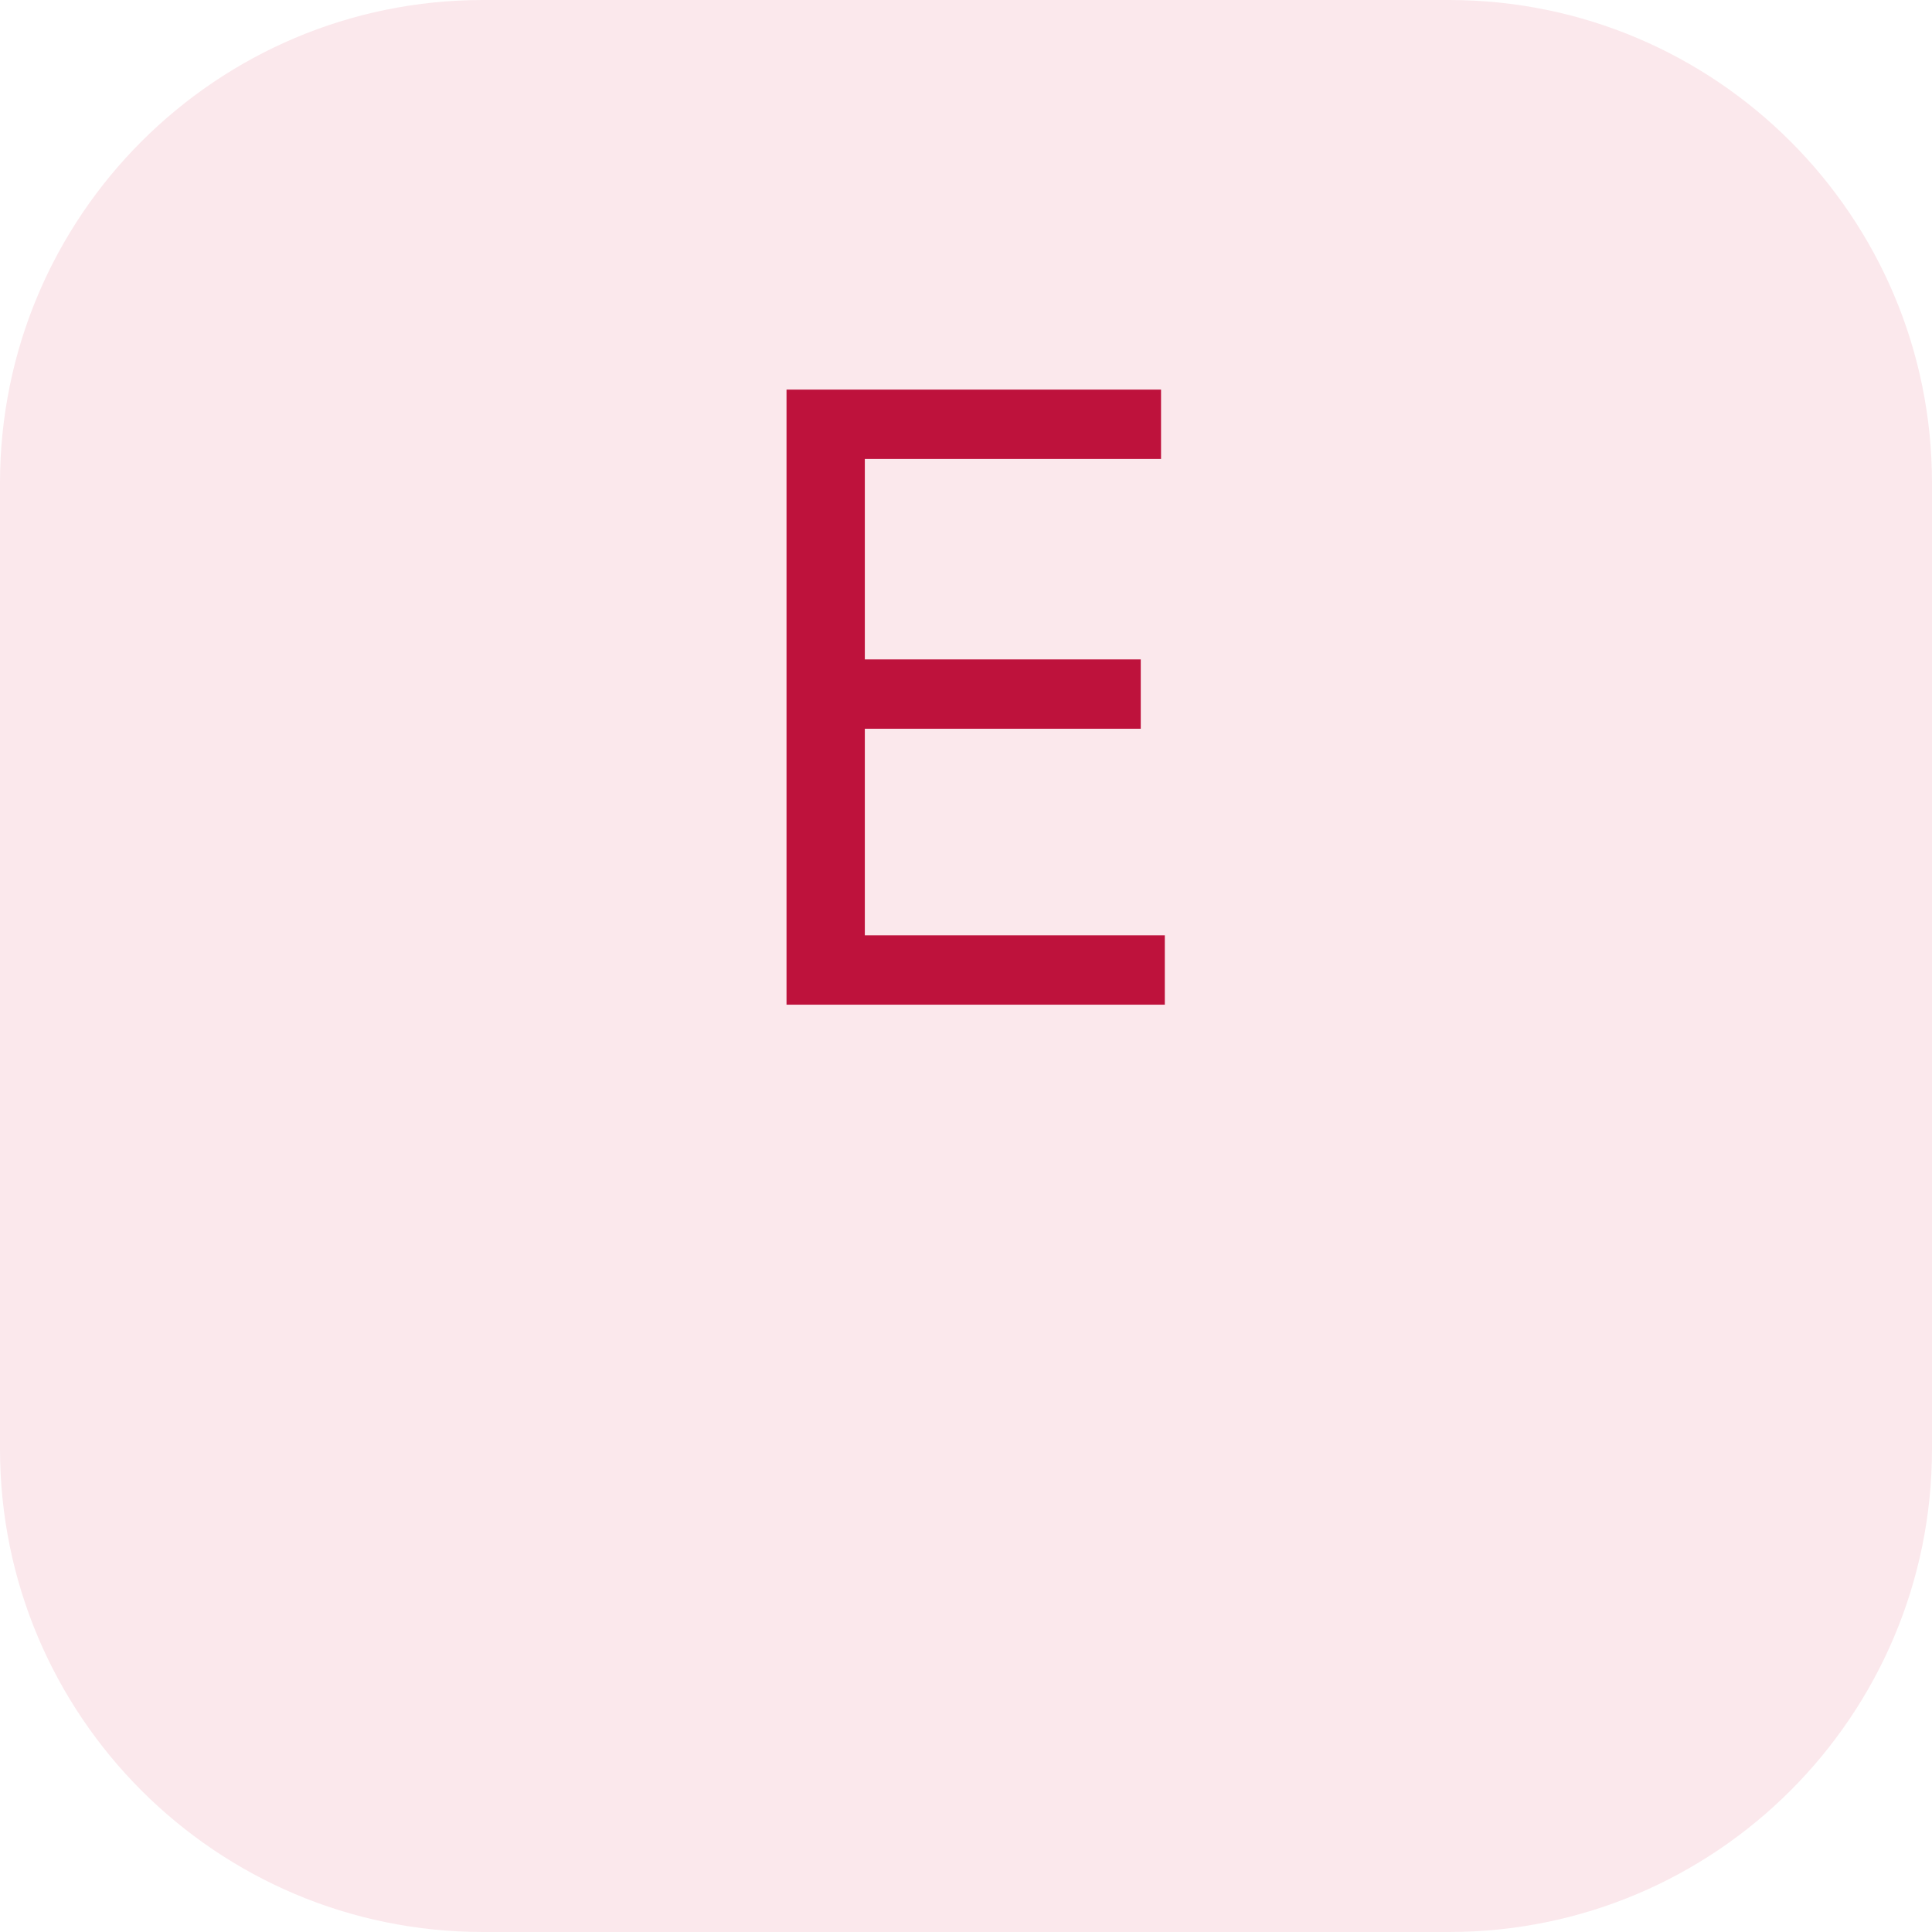
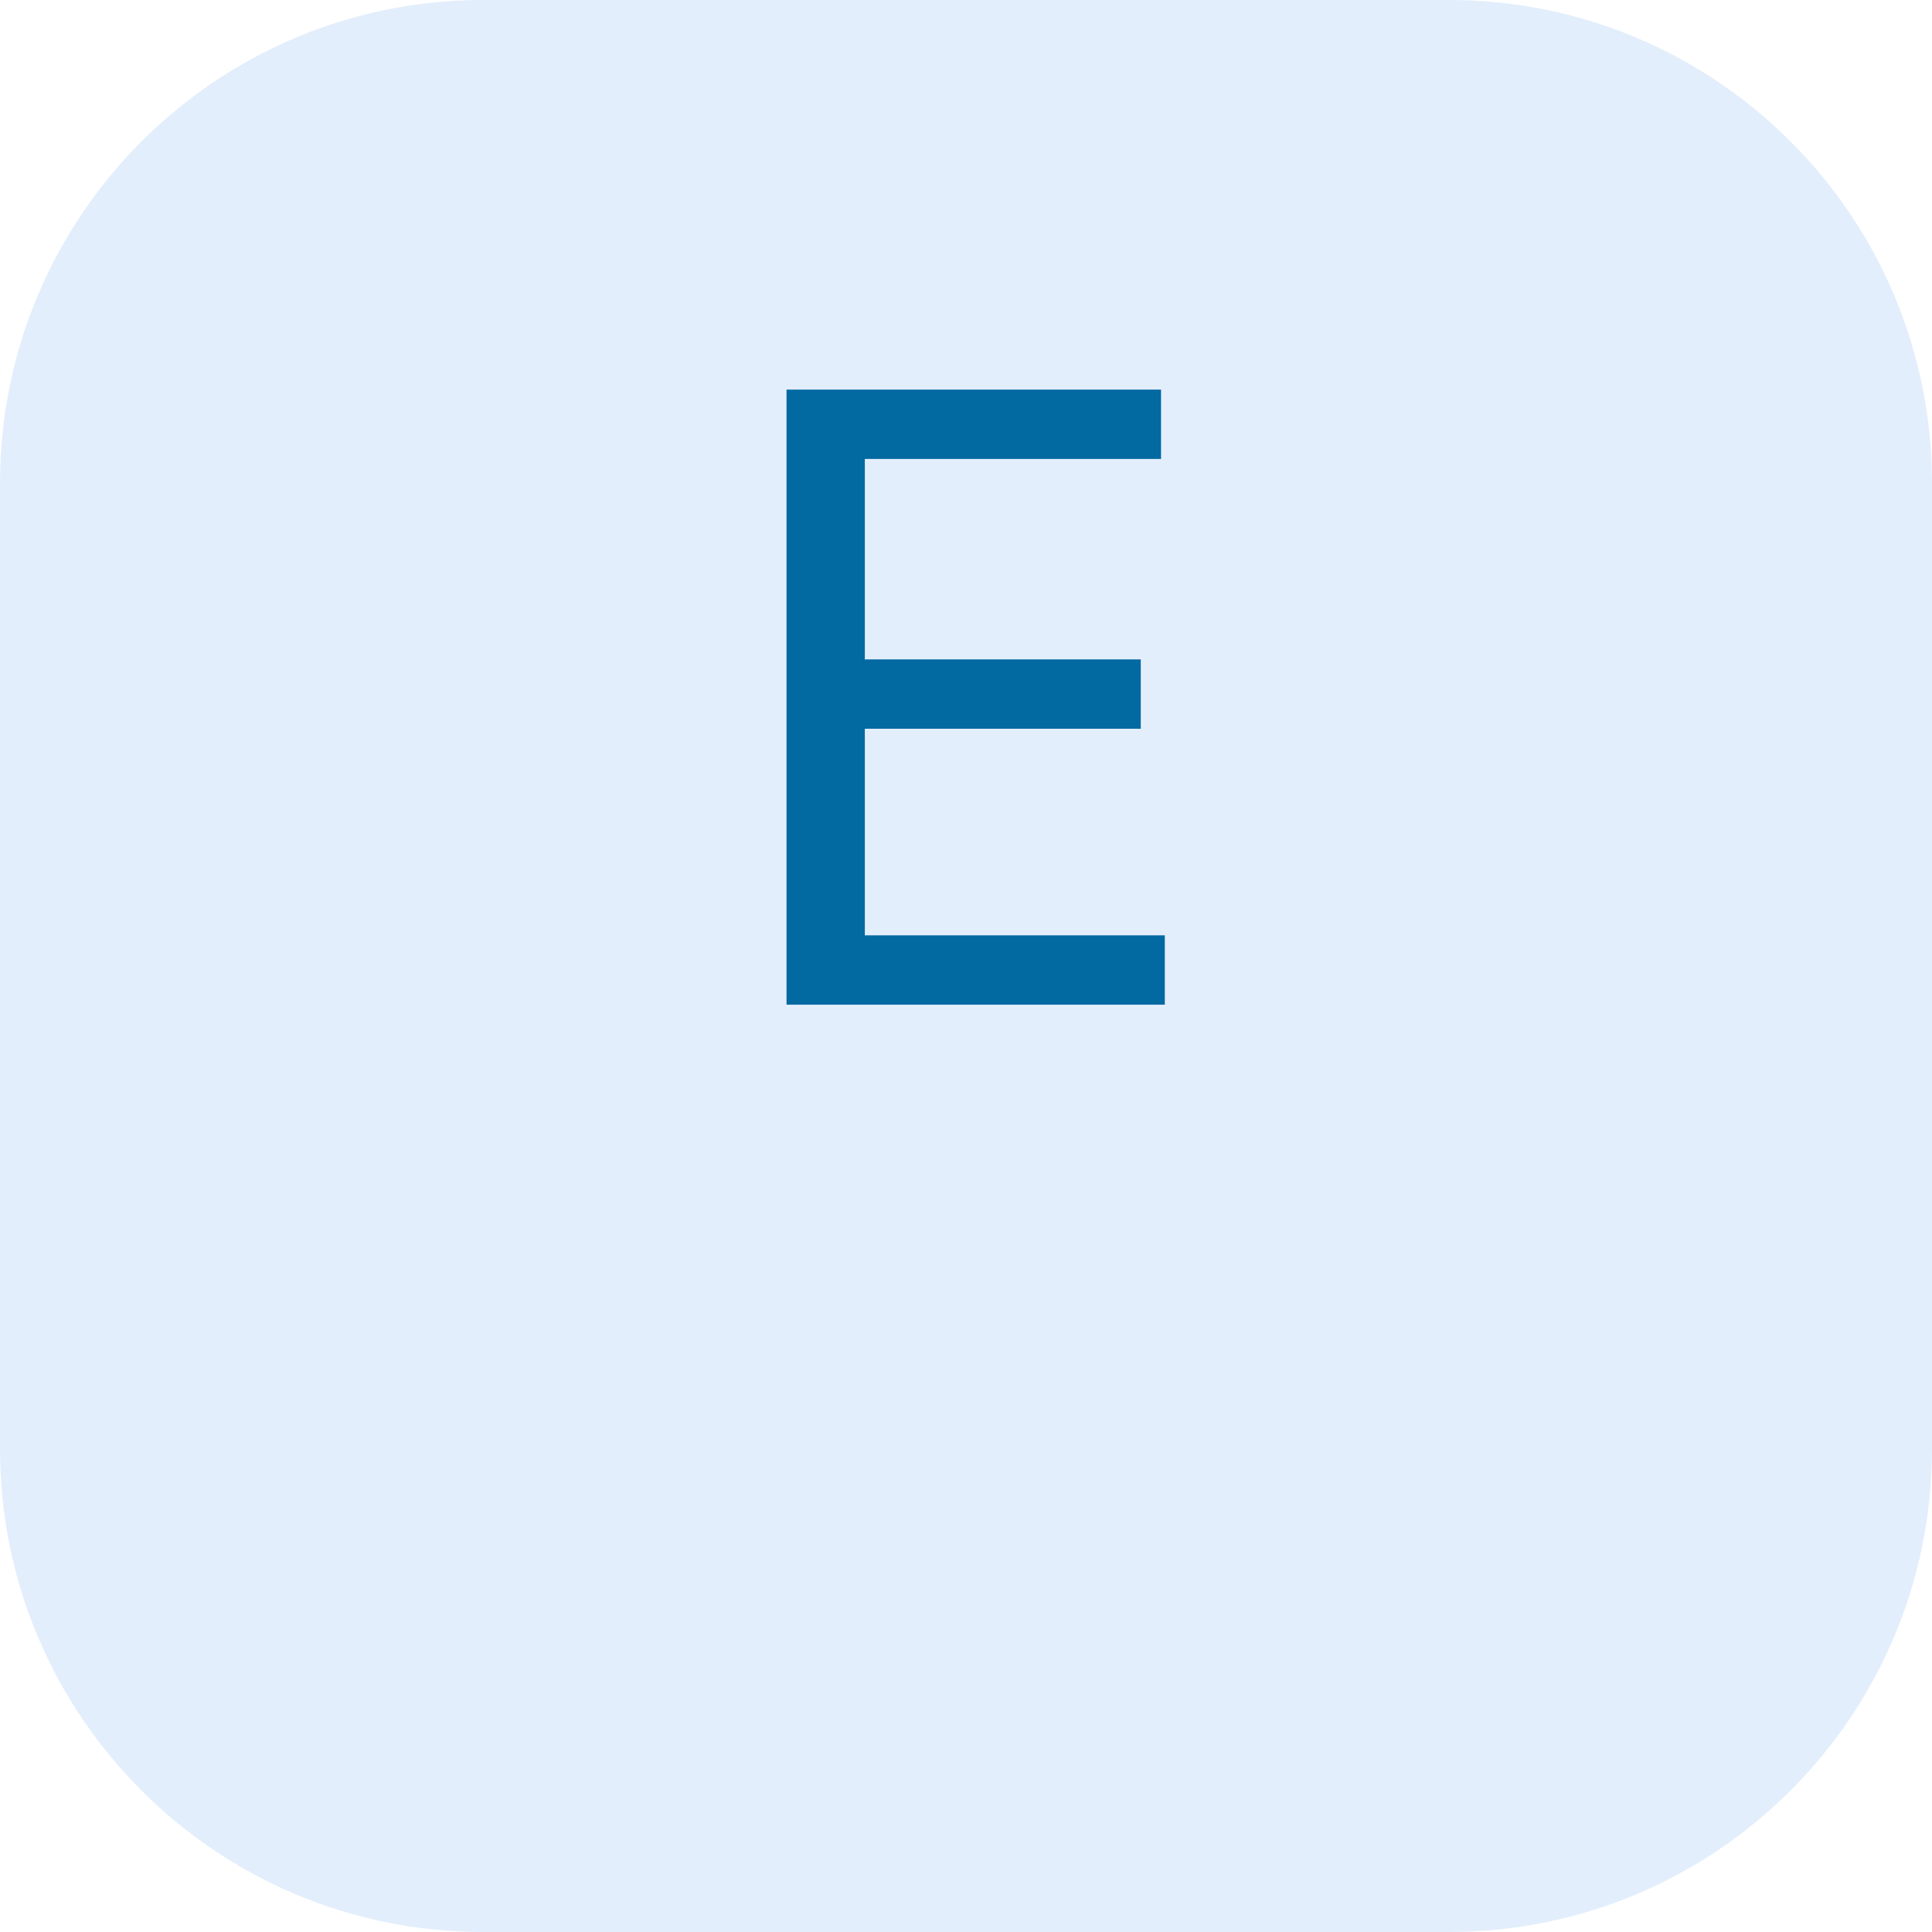
<svg xmlns="http://www.w3.org/2000/svg" viewBox="0 0 64 64">
-   <rect width="64" height="64" rx="16" fill="#fbe8ec" />
-   <text x="50%" y="52%" text-anchor="middle" fill="#be123c" font-size="28" font-family="system-ui, -apple-system, BlinkMacSystemFont, 'Segoe UI', sans-serif">
+   <rect width="64" height="64" rx="16" fill="#e3eefc" />
+   <text x="50%" y="52%" text-anchor="middle" fill="#0369a1" font-size="28" font-family="system-ui, -apple-system, BlinkMacSystemFont, 'Segoe UI', sans-serif">
    E
  </text>
</svg>
